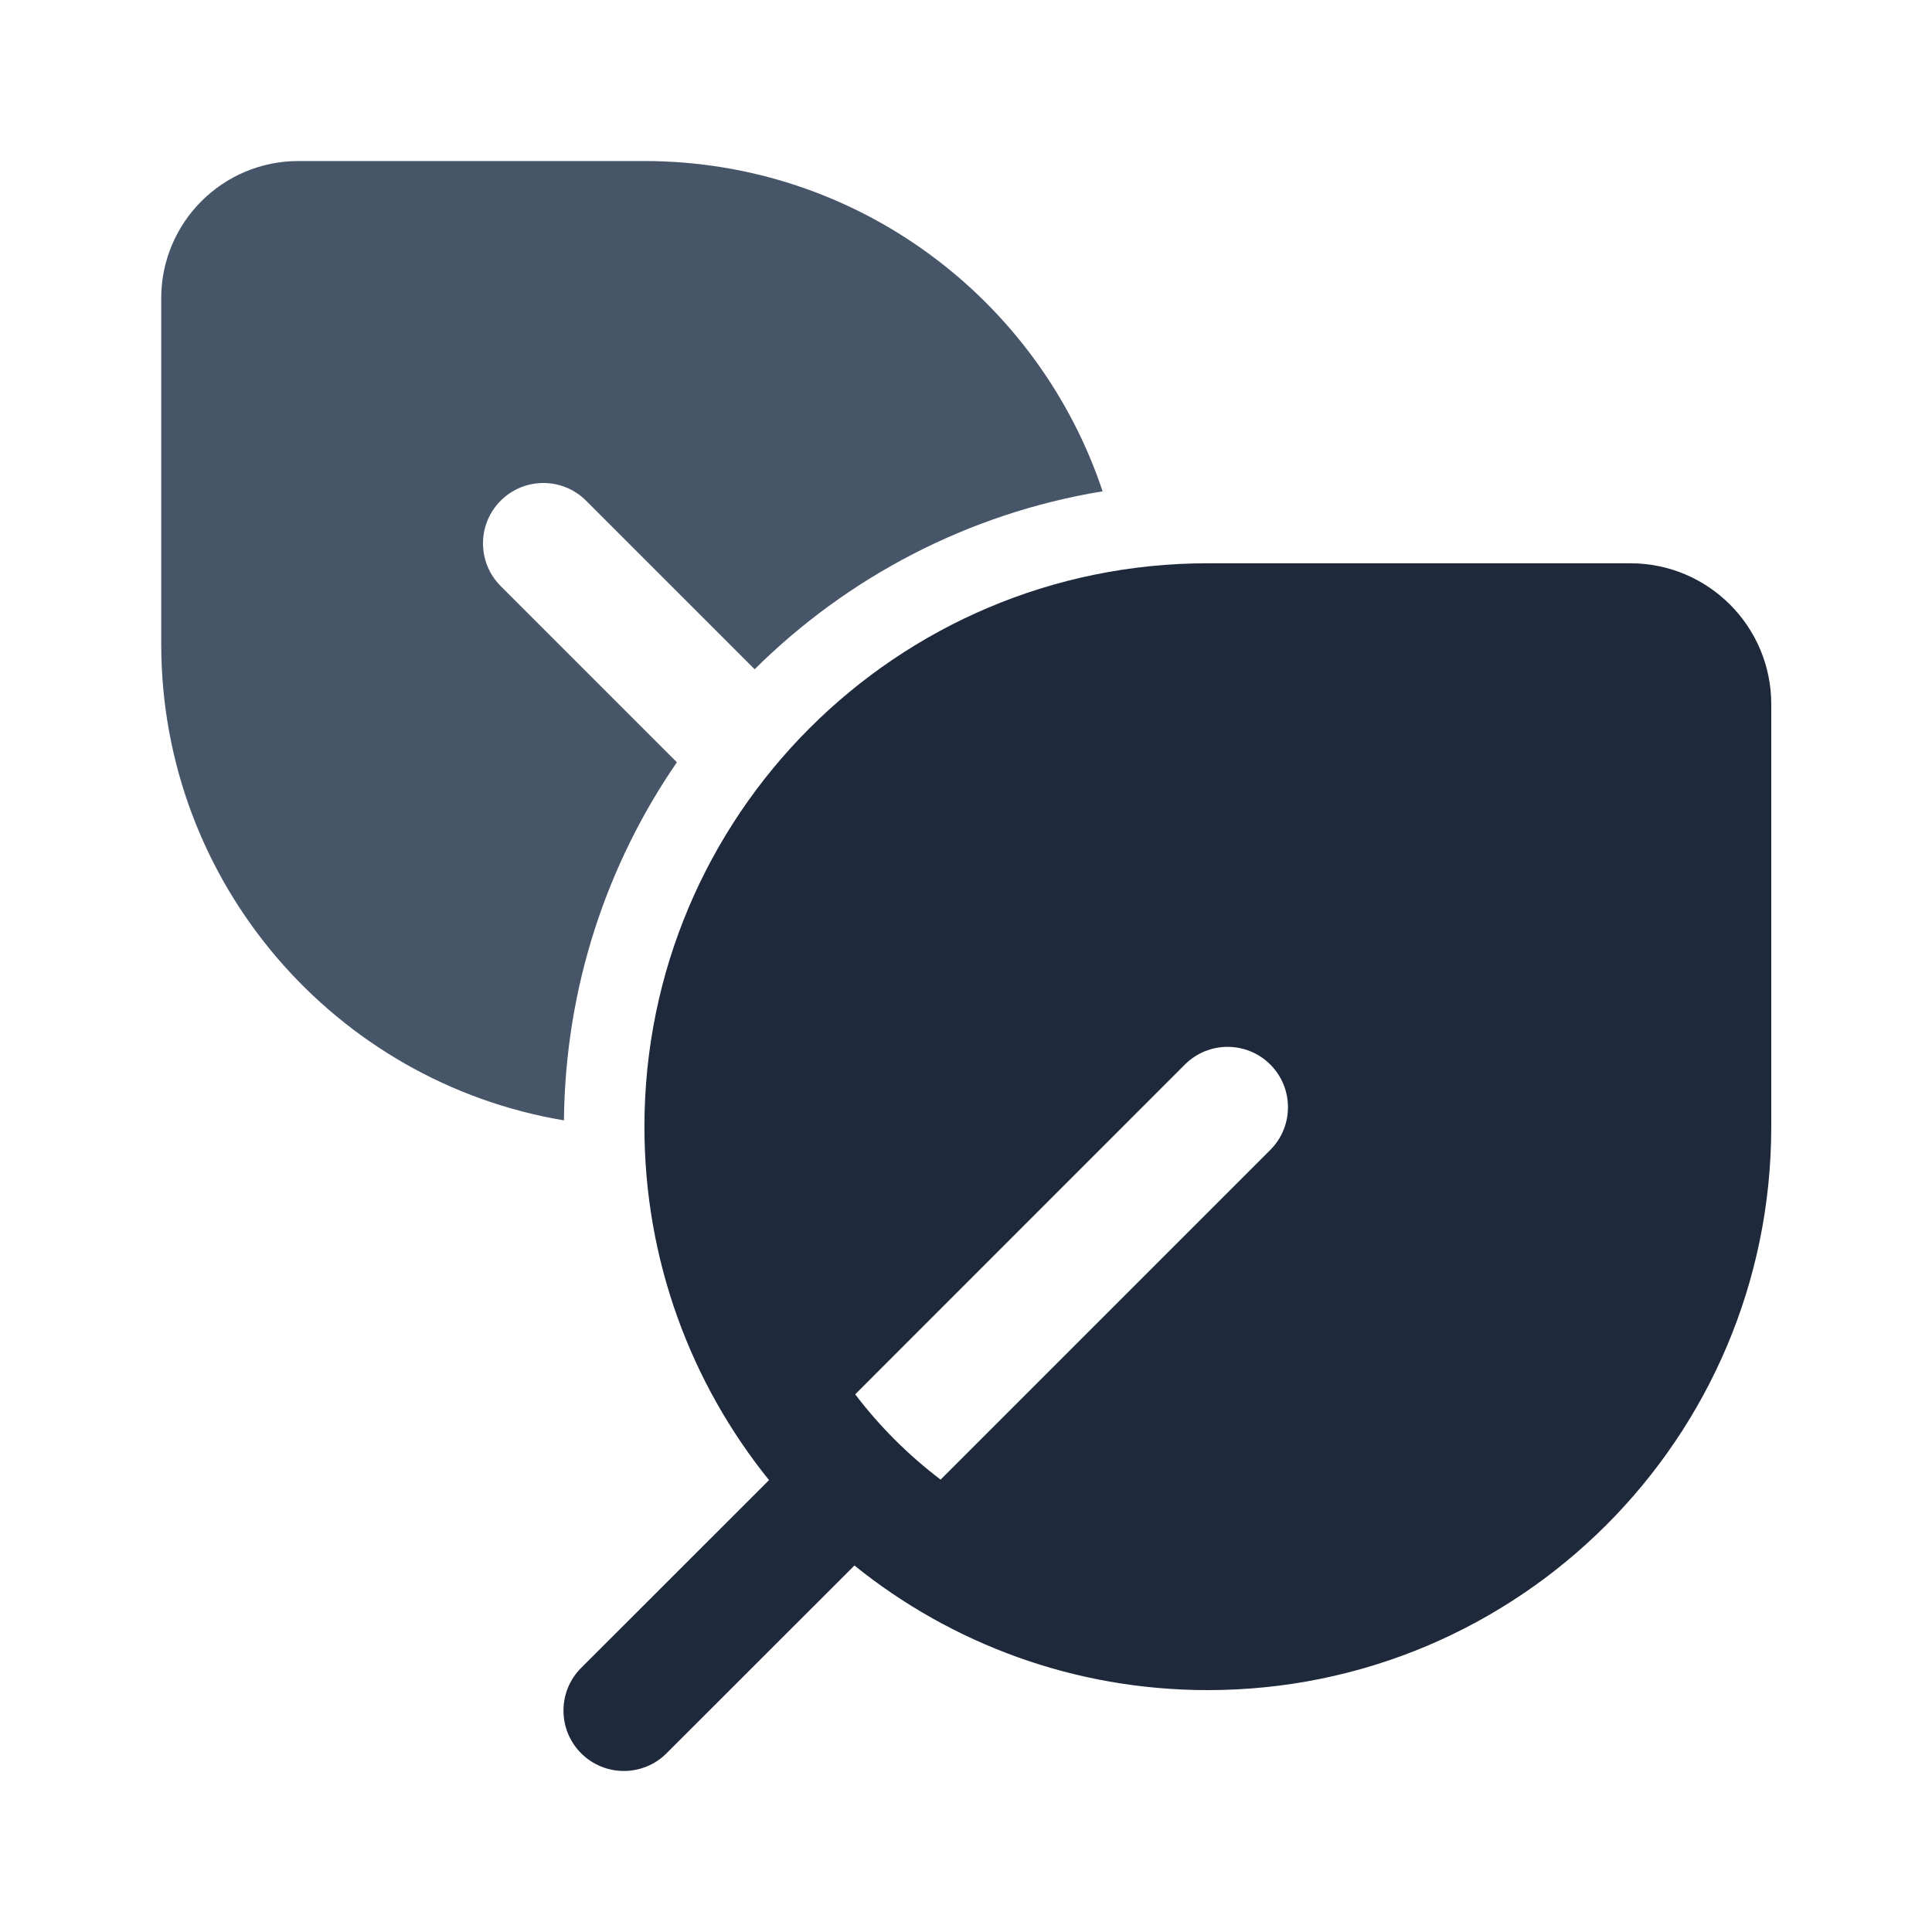
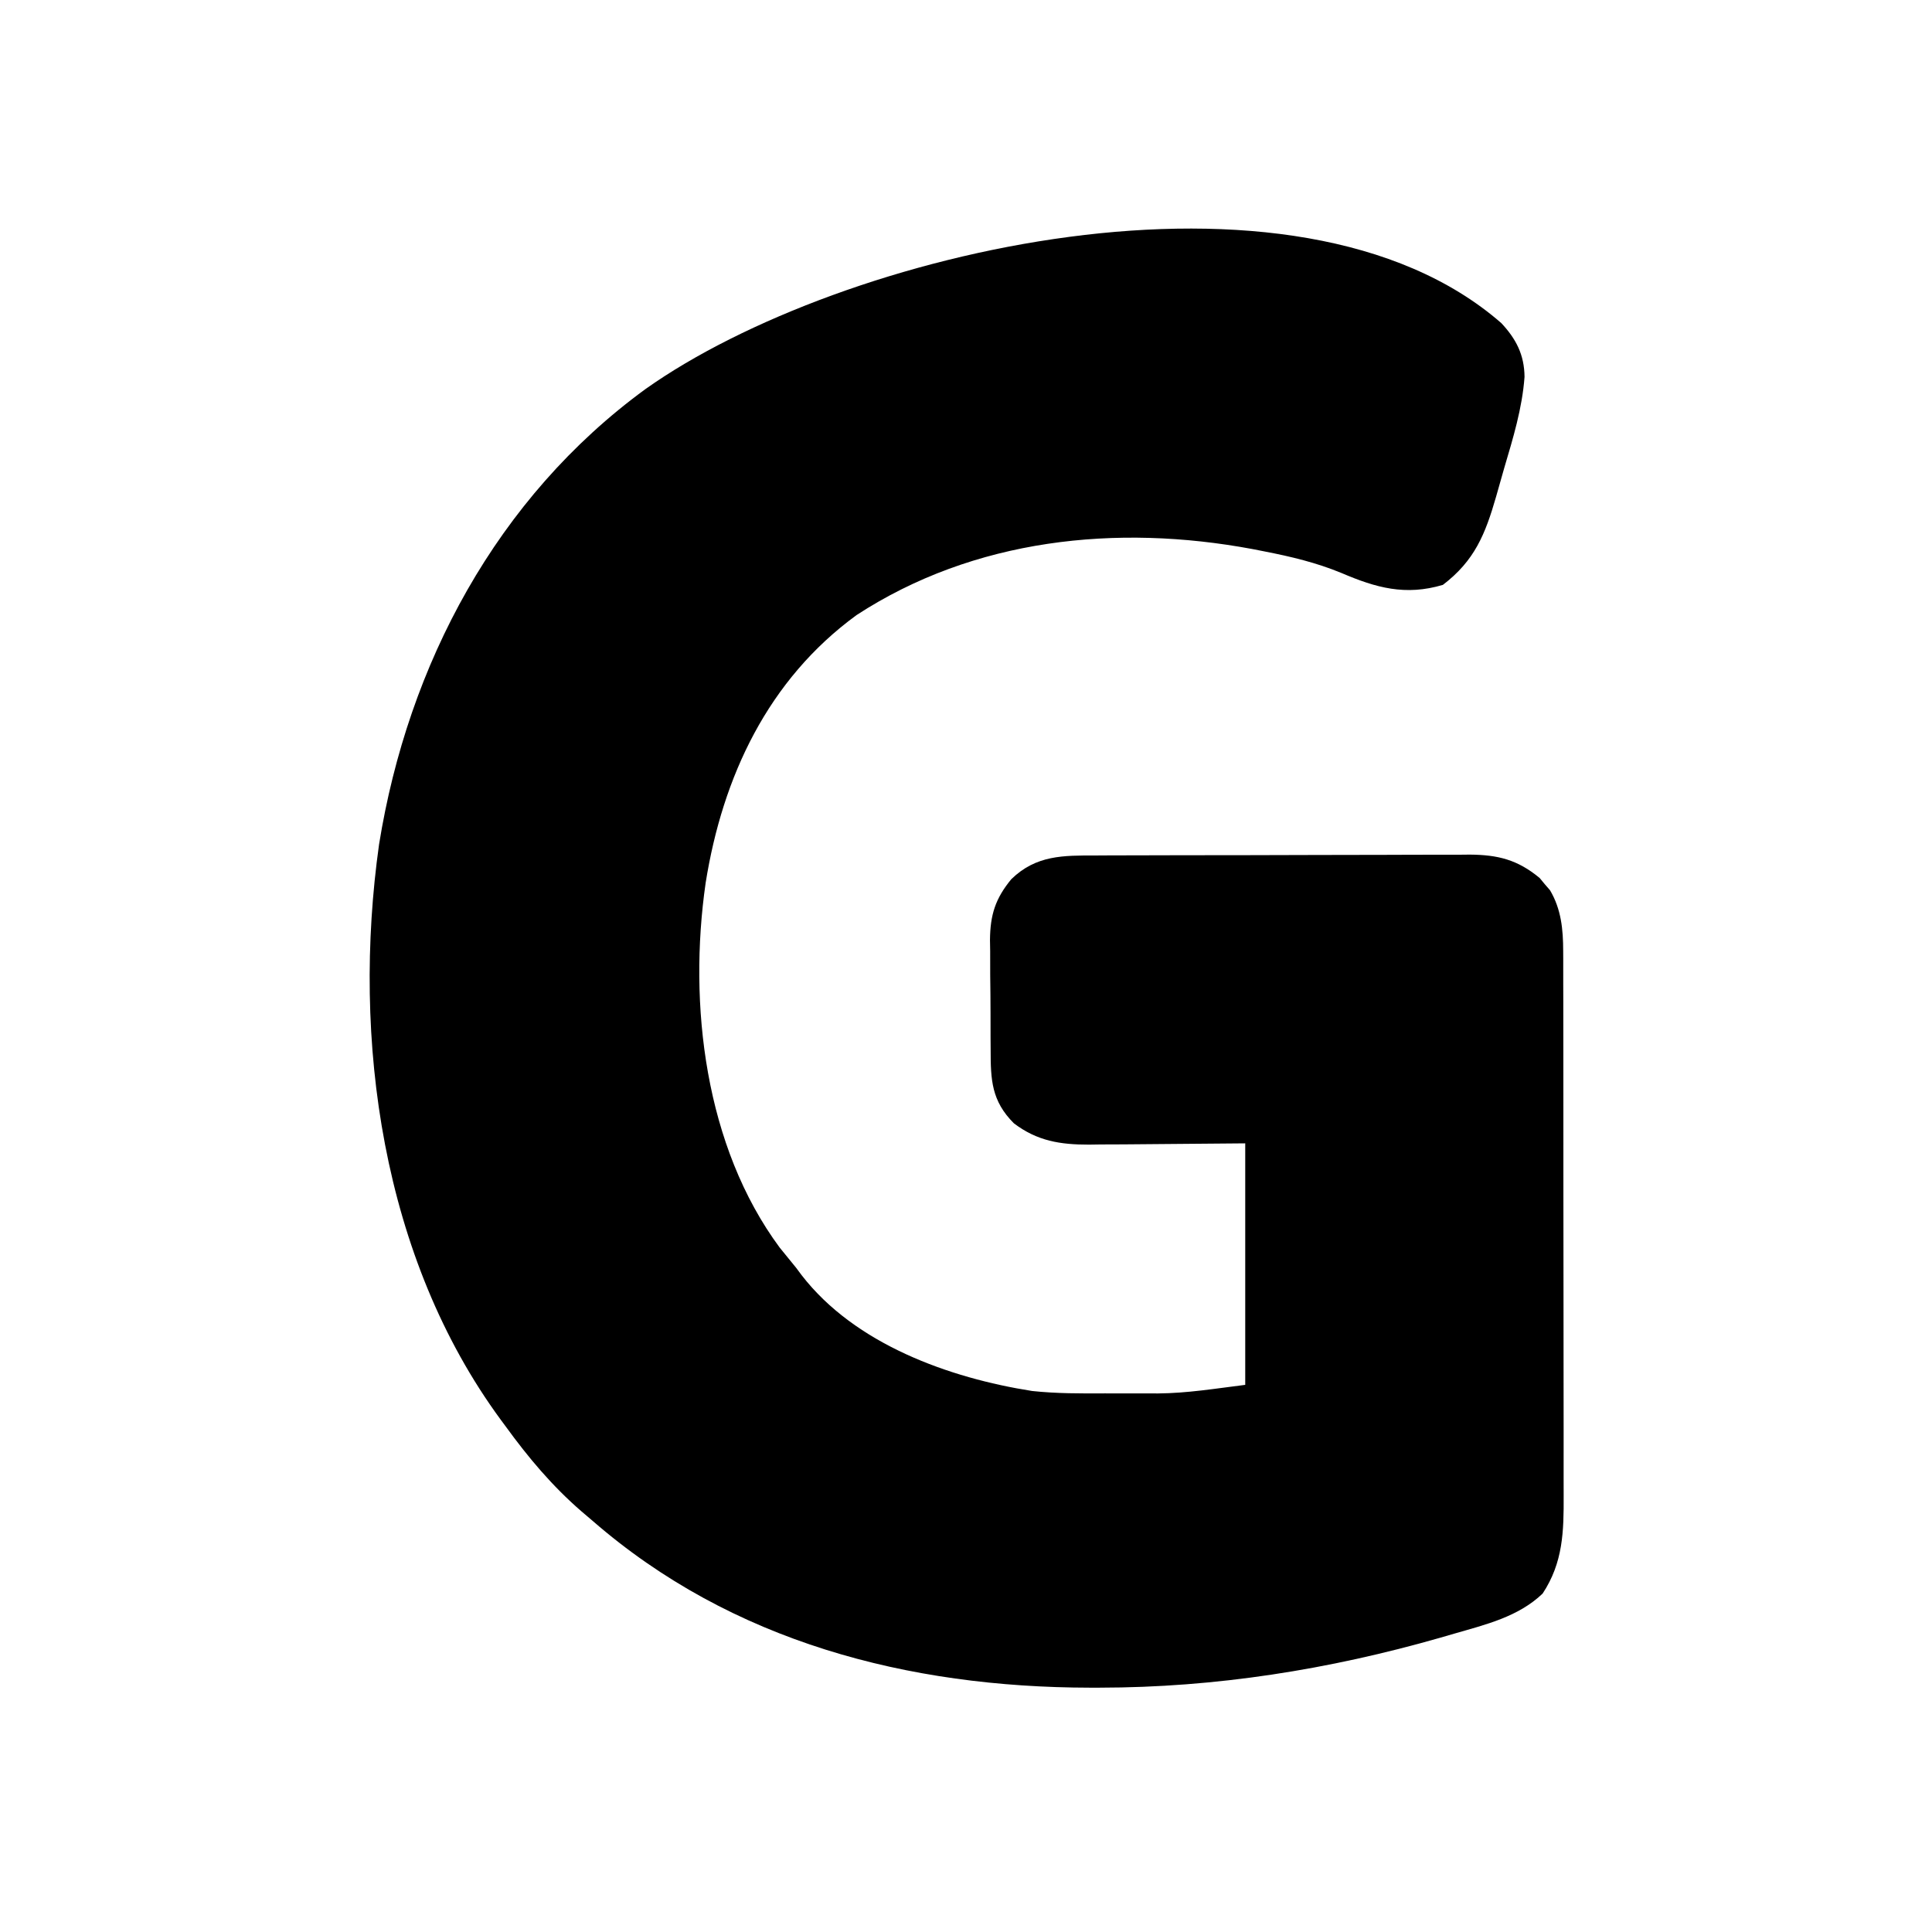
- <svg xmlns="http://www.w3.org/2000/svg" width="20" height="20" viewBox="0 0 20 20" fill="none">
-   <path d="M3.089 1.667C2.305 1.667 1.669 2.303 1.669 3.087V6.667C1.669 9.145 3.472 11.202 5.838 11.598C5.851 10.222 6.281 8.947 7.007 7.891L5.183 6.067C4.939 5.823 4.939 5.427 5.183 5.183C5.427 4.939 5.823 4.939 6.067 5.183L7.812 6.928C8.772 5.976 10.02 5.315 11.414 5.086C10.752 3.099 8.878 1.667 6.669 1.667H3.089Z" fill="rgb(71, 85, 105)" />
-   <path d="M7.961 15.322L6.016 17.266C5.772 17.51 5.772 17.906 6.016 18.15C6.26 18.394 6.656 18.394 6.9 18.15L8.845 16.206C9.846 17.013 11.118 17.496 12.503 17.496C15.724 17.496 18.336 14.885 18.336 11.664V7.29C18.336 6.484 17.683 5.831 16.877 5.831H12.503C9.282 5.831 6.671 8.443 6.671 11.664C6.671 13.049 7.154 14.322 7.961 15.322ZM13.15 11.904L9.737 15.317C9.404 15.064 9.106 14.767 8.853 14.434L12.266 11.02C12.51 10.776 12.906 10.776 13.15 11.02C13.394 11.264 13.394 11.66 13.15 11.904Z" fill="rgb(30, 41, 59)" />
+ <svg xmlns="http://www.w3.org/2000/svg" width="512" height="512" fill="currentColor">
+   <path d="M397.86 85.621c3.913 4.184 6.106 8.392 6.156 14.272-.618 8.347-3.043 16.241-5.407 24.23a584.027 584.027 0 00-2.132 7.51c-2.861 9.921-5.666 16.94-14.102 23.367-9.946 2.947-17.697.778-26.86-3.145-6.674-2.755-13.376-4.349-20.452-5.73l-3.12-.614C295.88 138.783 258.12 142.714 227 163c-23.454 17.12-35.513 42.805-40 71-4.638 32.235-.198 69.828 19.625 96.625A435.279 435.279 0 00211 336l1.445 1.938c14.145 18.295 39.09 27.236 61.09 30.691 6.422.687 12.846.666 19.3.632 2.397-.01 4.794 0 7.192.012 1.58 0 3.16-.003 4.739-.007l2.088.012C314.744 369.207 322 368 330 367v-64c-16.095.118-16.095.118-32.19.27-2.03.009-4.06.017-6.091.023l-3.148.046c-7.565.003-13.7-.947-19.883-5.652-5.937-5.936-6.155-11.512-6.157-19.492l-.023-3.145c-.01-2.19-.013-4.38-.009-6.571.001-3.336-.04-6.67-.085-10.006a2582.43 2582.43 0 01-.008-6.403l-.05-3c.066-6.621 1.411-10.927 5.644-16.07 6.588-6.42 13.784-6.298 22.478-6.29l3.48-.02c3.793-.02 7.586-.024 11.378-.026l7.92-.02c5.534-.013 11.067-.016 16.6-.015 6.38.002 12.762-.02 19.143-.051 6.156-.03 12.31-.037 18.466-.035 2.611-.003 5.223-.012 7.834-.027 3.655-.02 7.31-.014 10.964-.002l3.256-.034c7.442.062 12.634 1.334 18.504 6.196l1.352 1.637 1.398 1.613c2.975 5.03 3.478 10.386 3.488 16.12l.011 2.04c.01 2.237.007 4.475.003 6.712l.015 4.836c.014 4.366.014 8.732.012 13.098-.001 3.65.003 7.3.008 10.951.011 8.615.012 17.23.006 25.846-.006 8.875.006 17.75.027 26.624.018 7.631.024 15.263.02 22.894-.001 4.553.001 9.106.015 13.658.013 4.283.01 8.566-.002 12.849-.002 1.567 0 3.134.009 4.7.047 9.619-.147 17.843-5.573 26.059-6.454 6.167-15.057 8.202-23.437 10.625l-3.623 1.053c-29.567 8.474-59.592 13.236-90.377 13.259l-2.459.002C240.704 447.189 193.933 435.134 157 403l-2.957-2.516C146.295 393.756 140.019 386.29 134 378l-1.272-1.716c-31.542-42.906-39.54-100.853-32.271-152.53 7.68-47.694 31.16-91.856 70.624-120.665 51.641-36.603 172.164-65.083 226.778-17.468z" />
</svg>
